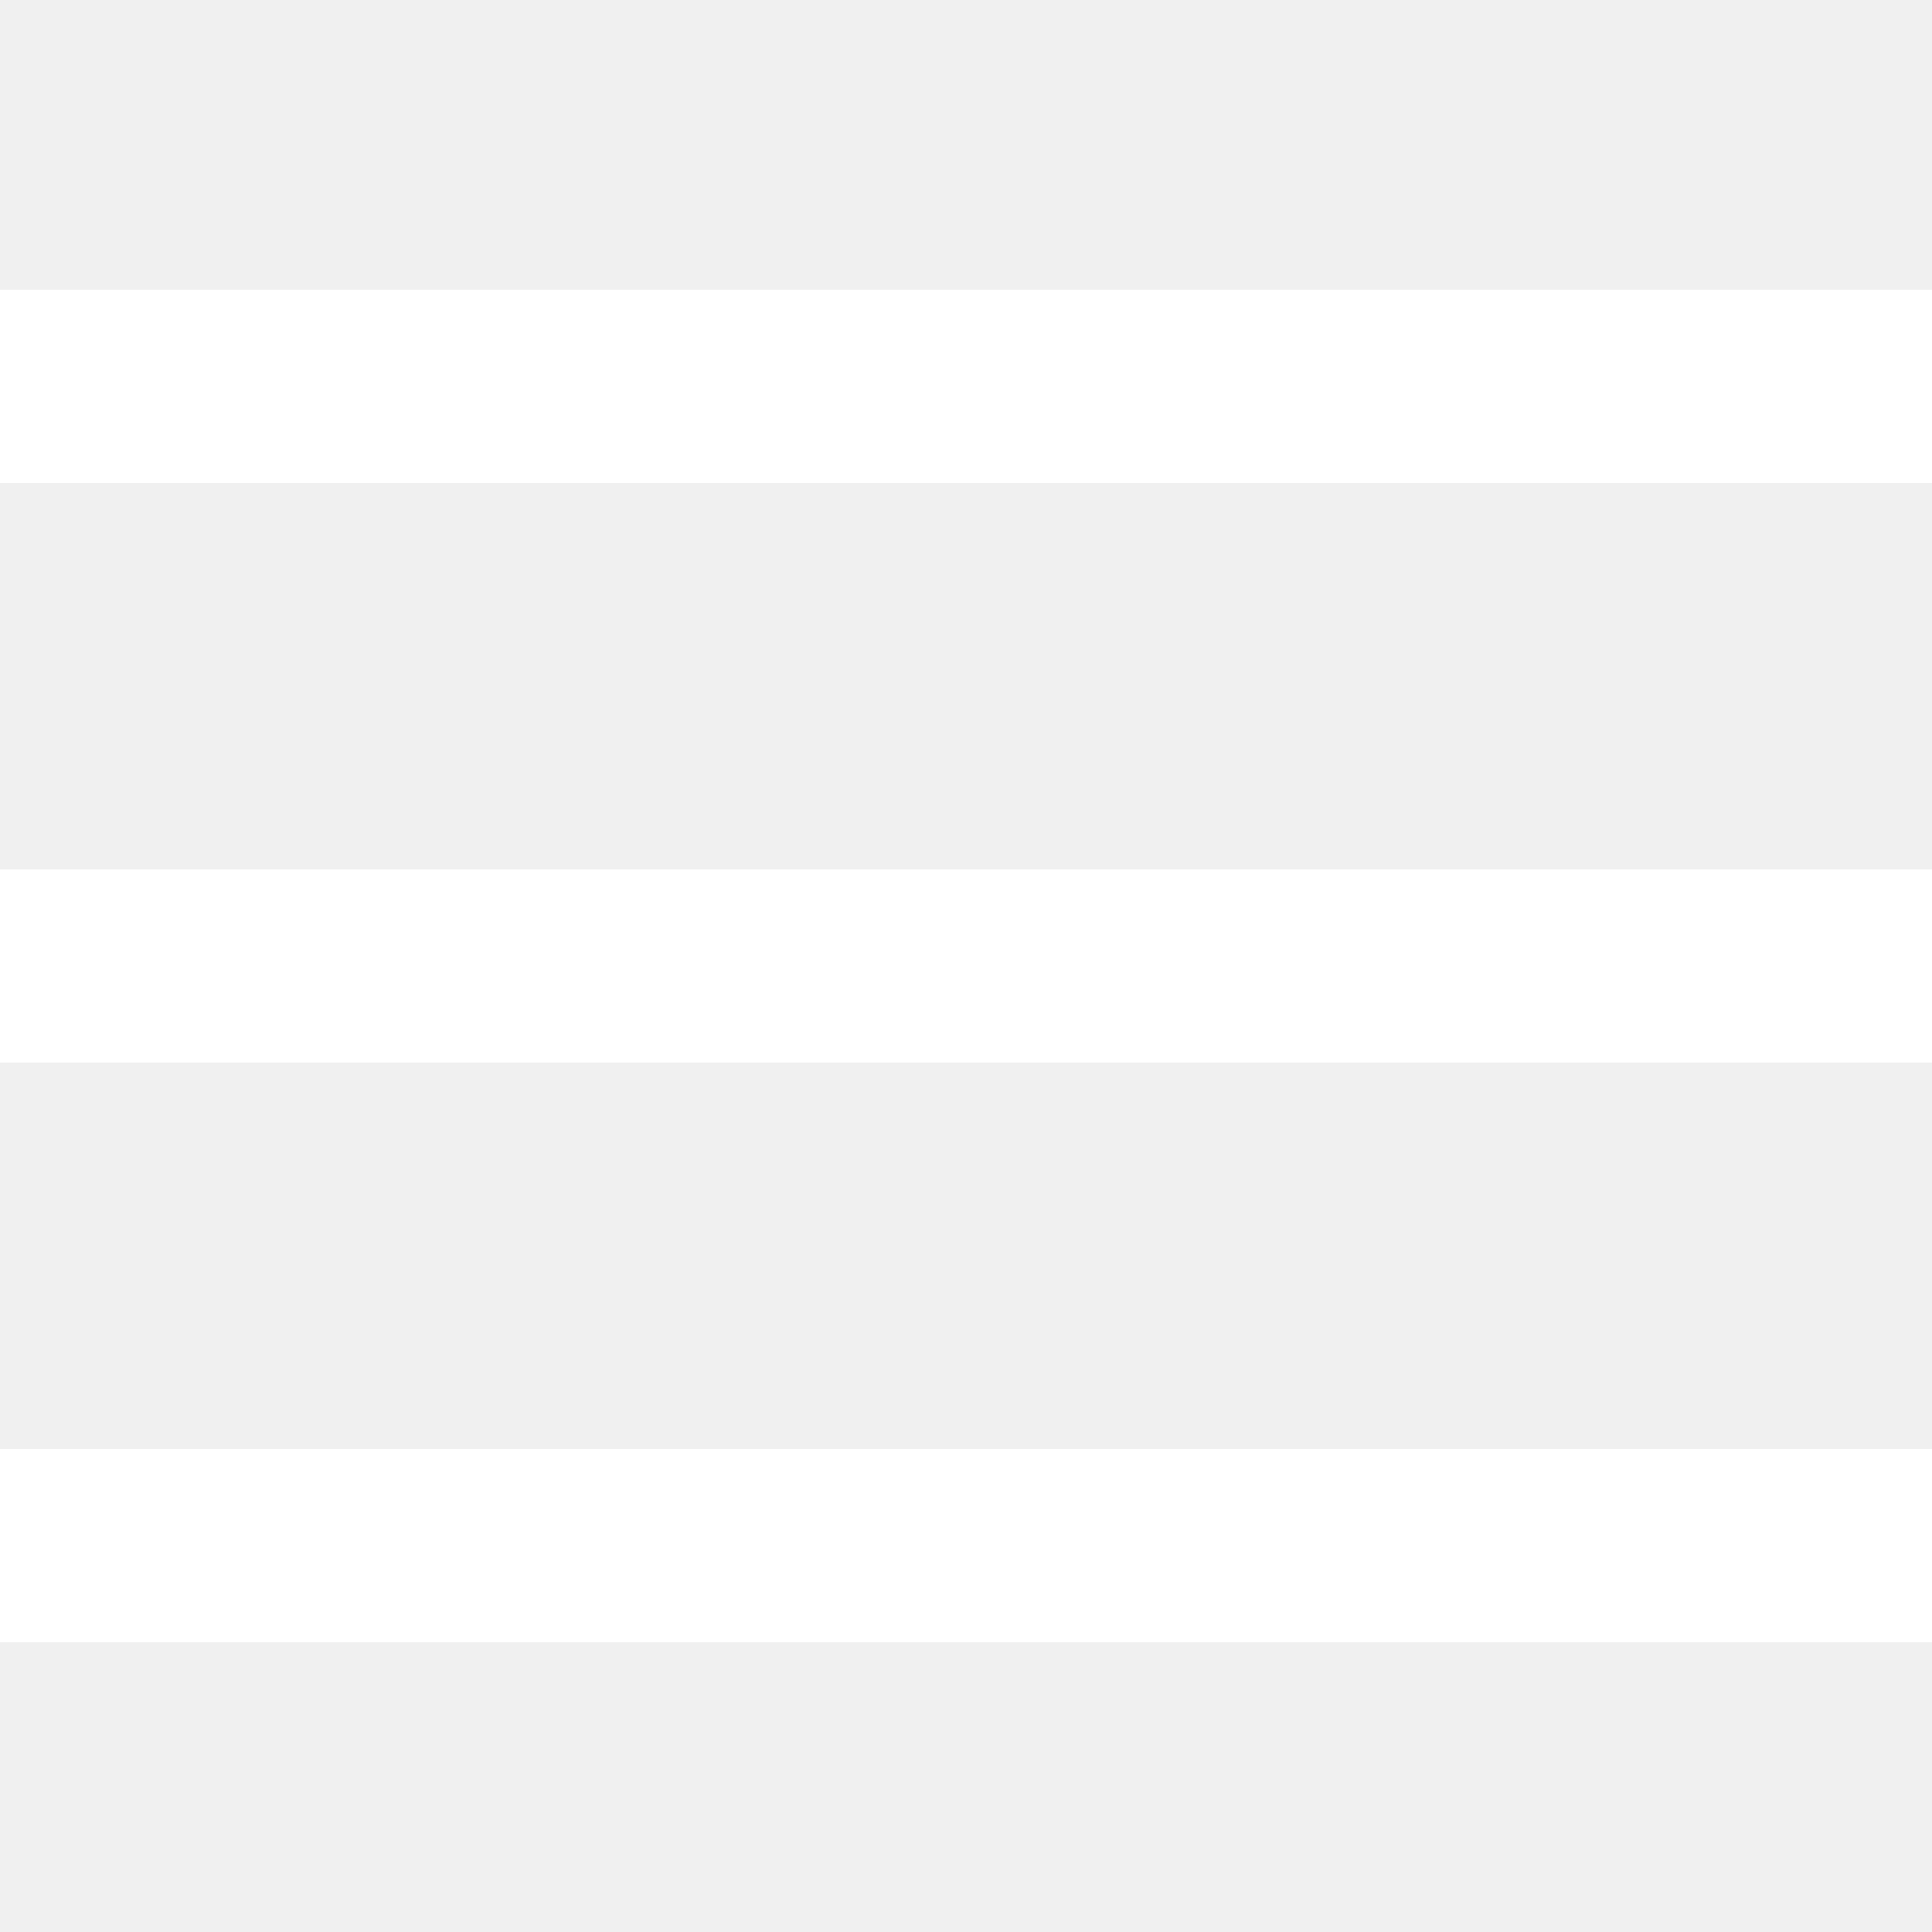
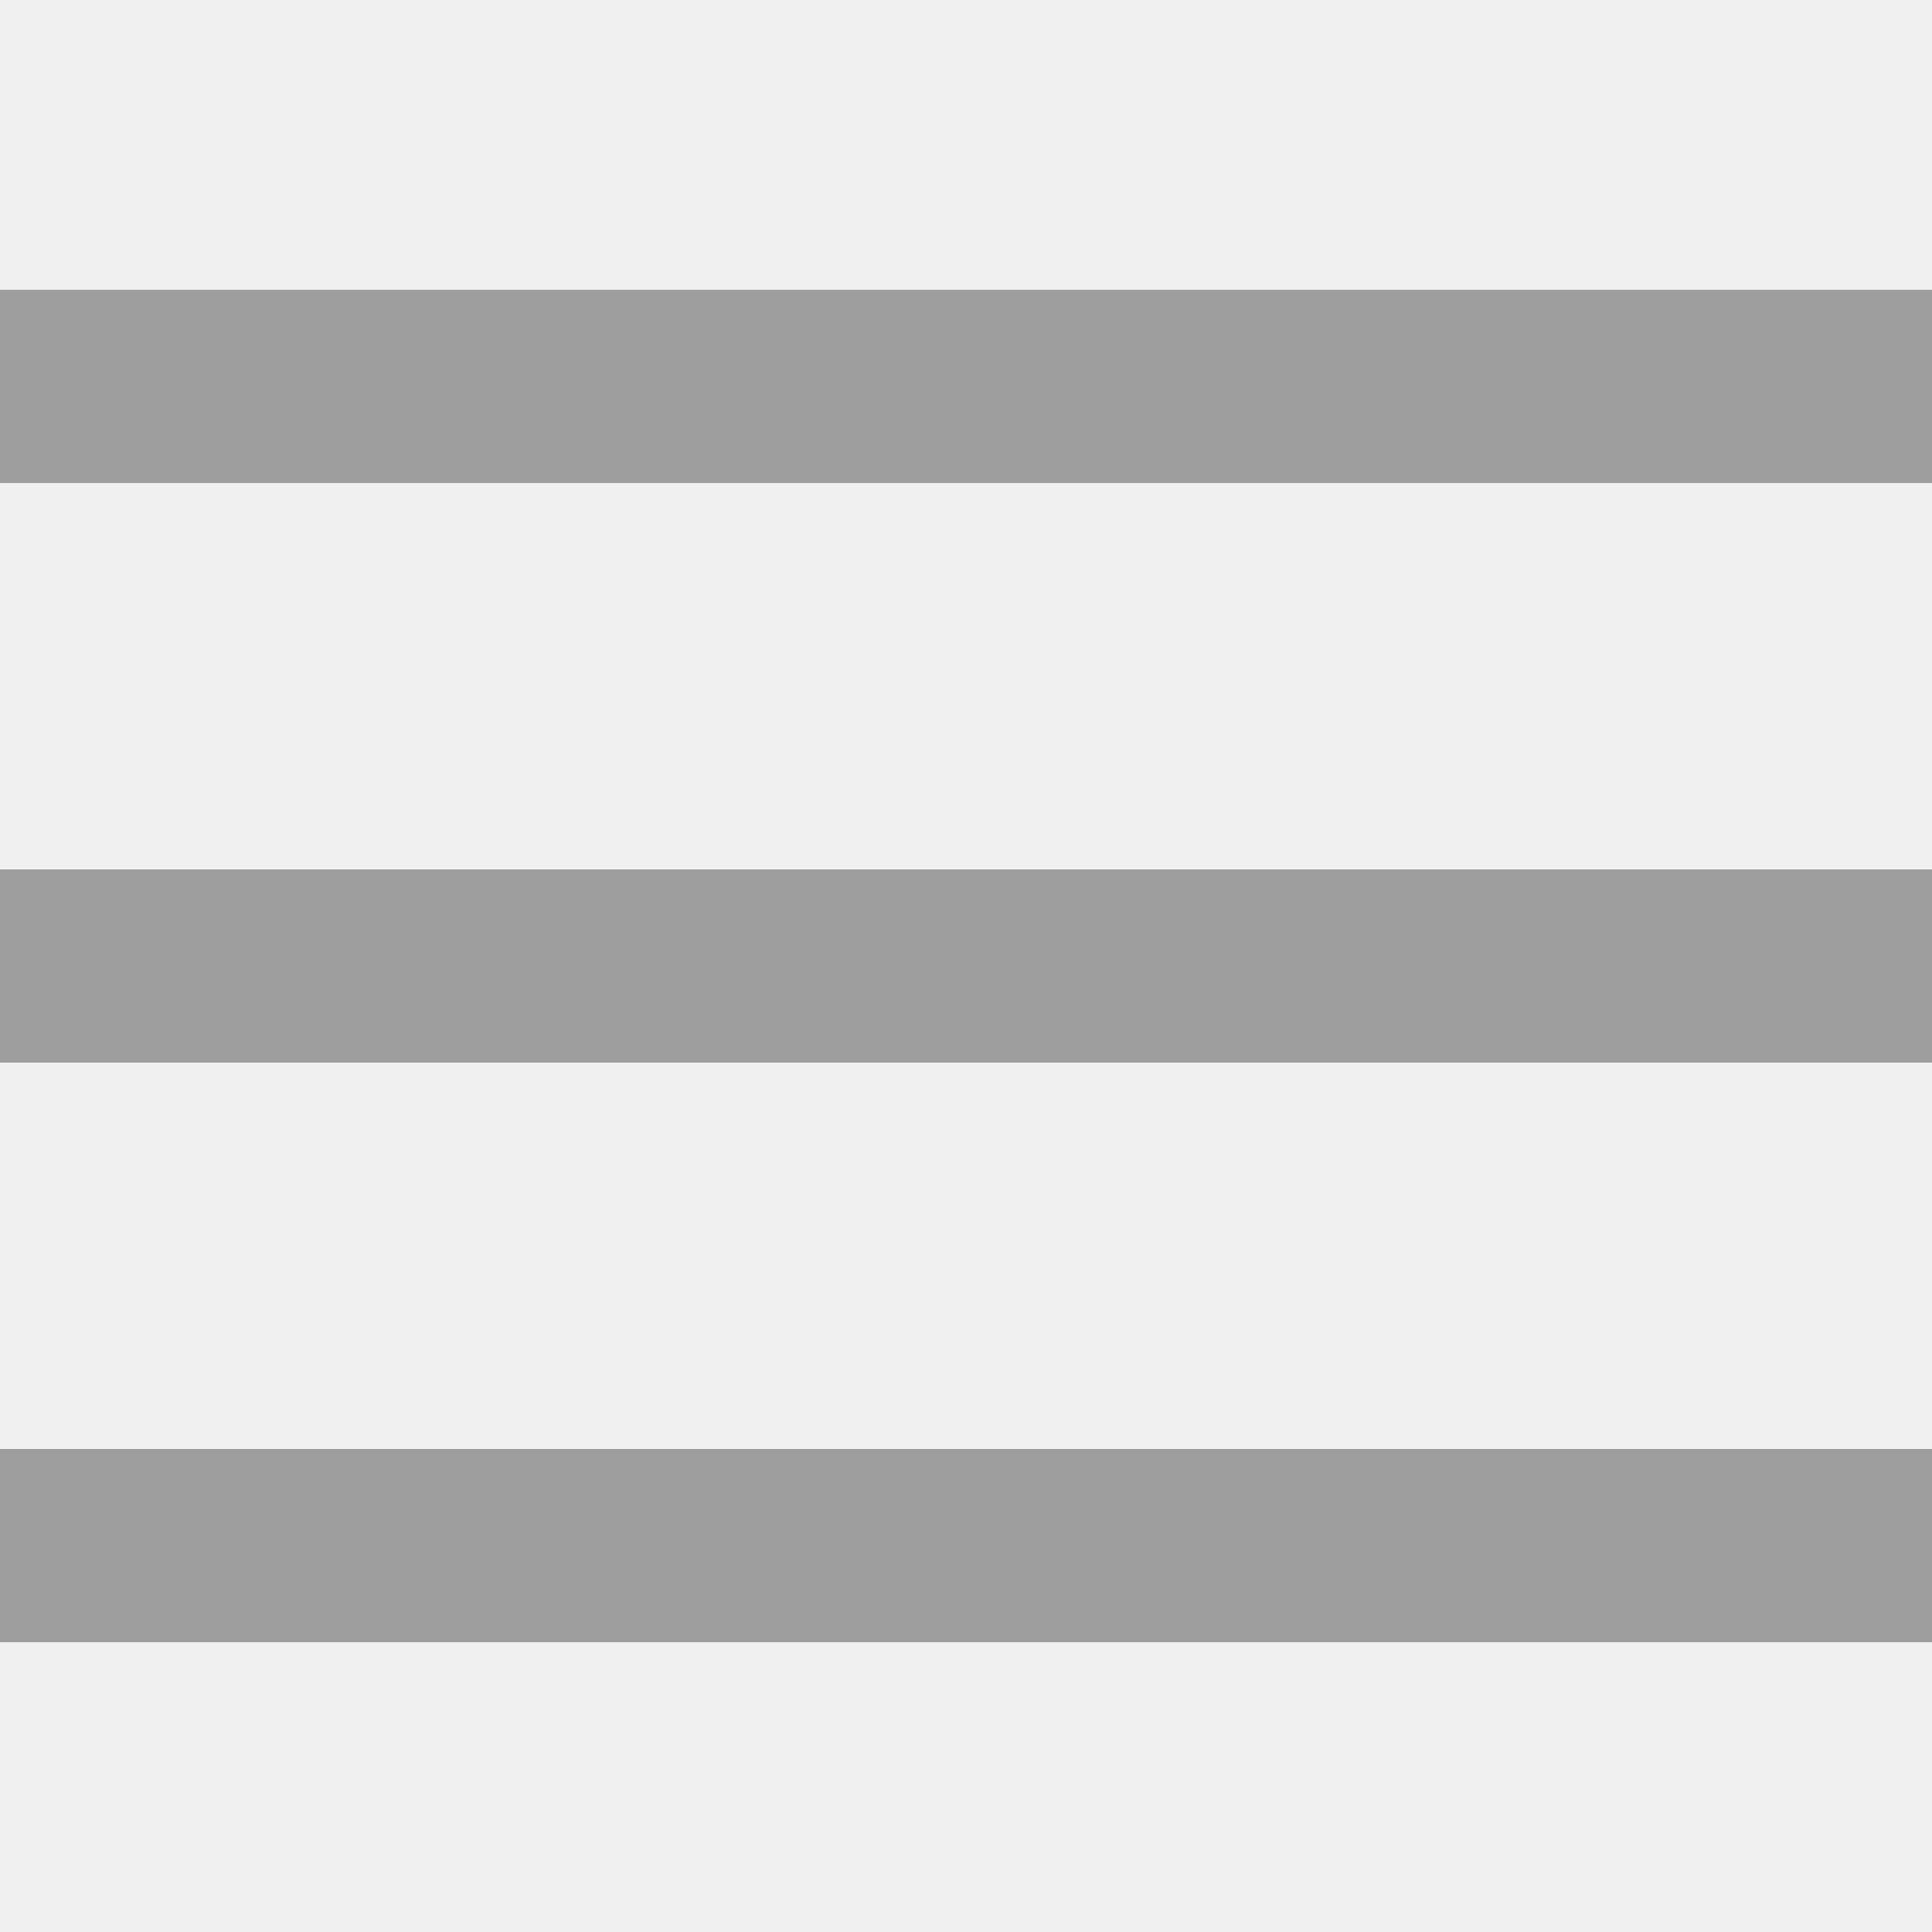
- <svg xmlns="http://www.w3.org/2000/svg" viewBox="0 0 50 50" fill="white" width="50px" height="50px">
+ <svg xmlns="http://www.w3.org/2000/svg" viewBox="0 0 50 50" fill="#9e9e9e" width="50px" height="50px">
  <path d="M 0 7.5 L 0 12.5 L 50 12.5 L 50 7.5 Z M 0 22.5 L 0 27.5 L 50 27.5 L 50 22.5 Z M 0 37.5 L 0 42.5 L 50 42.5 L 50 37.5 Z" />
</svg>
